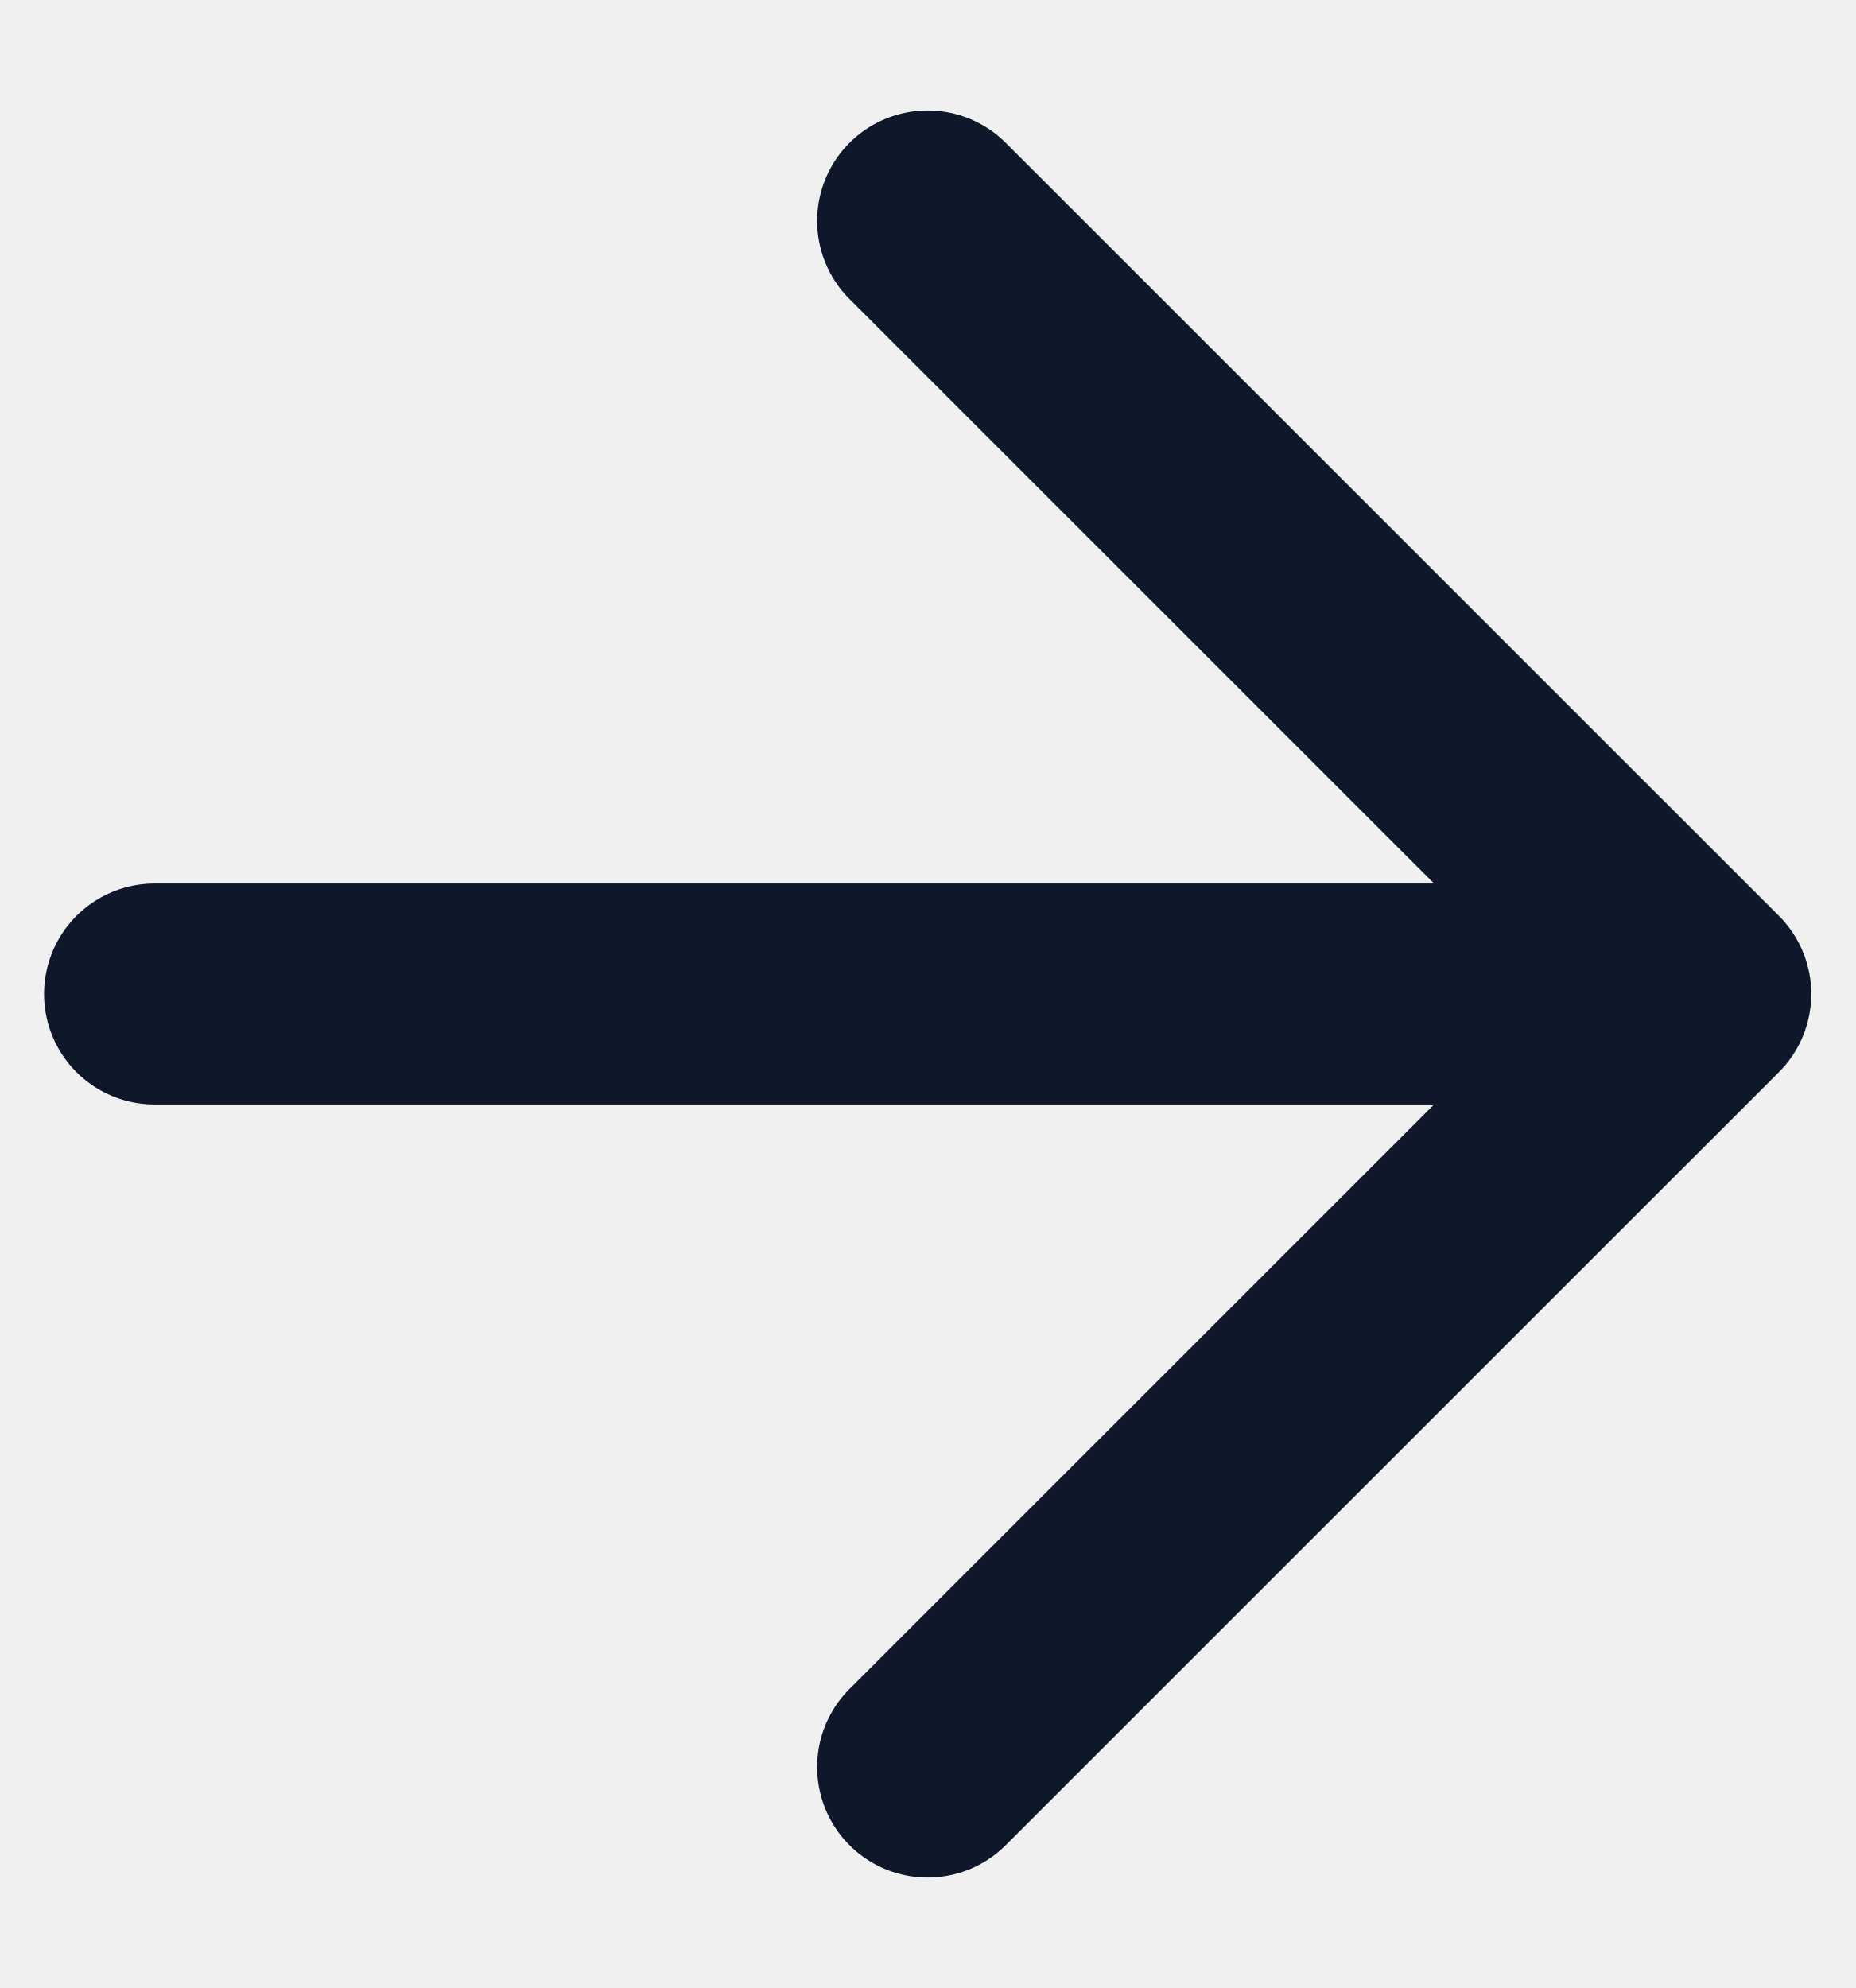
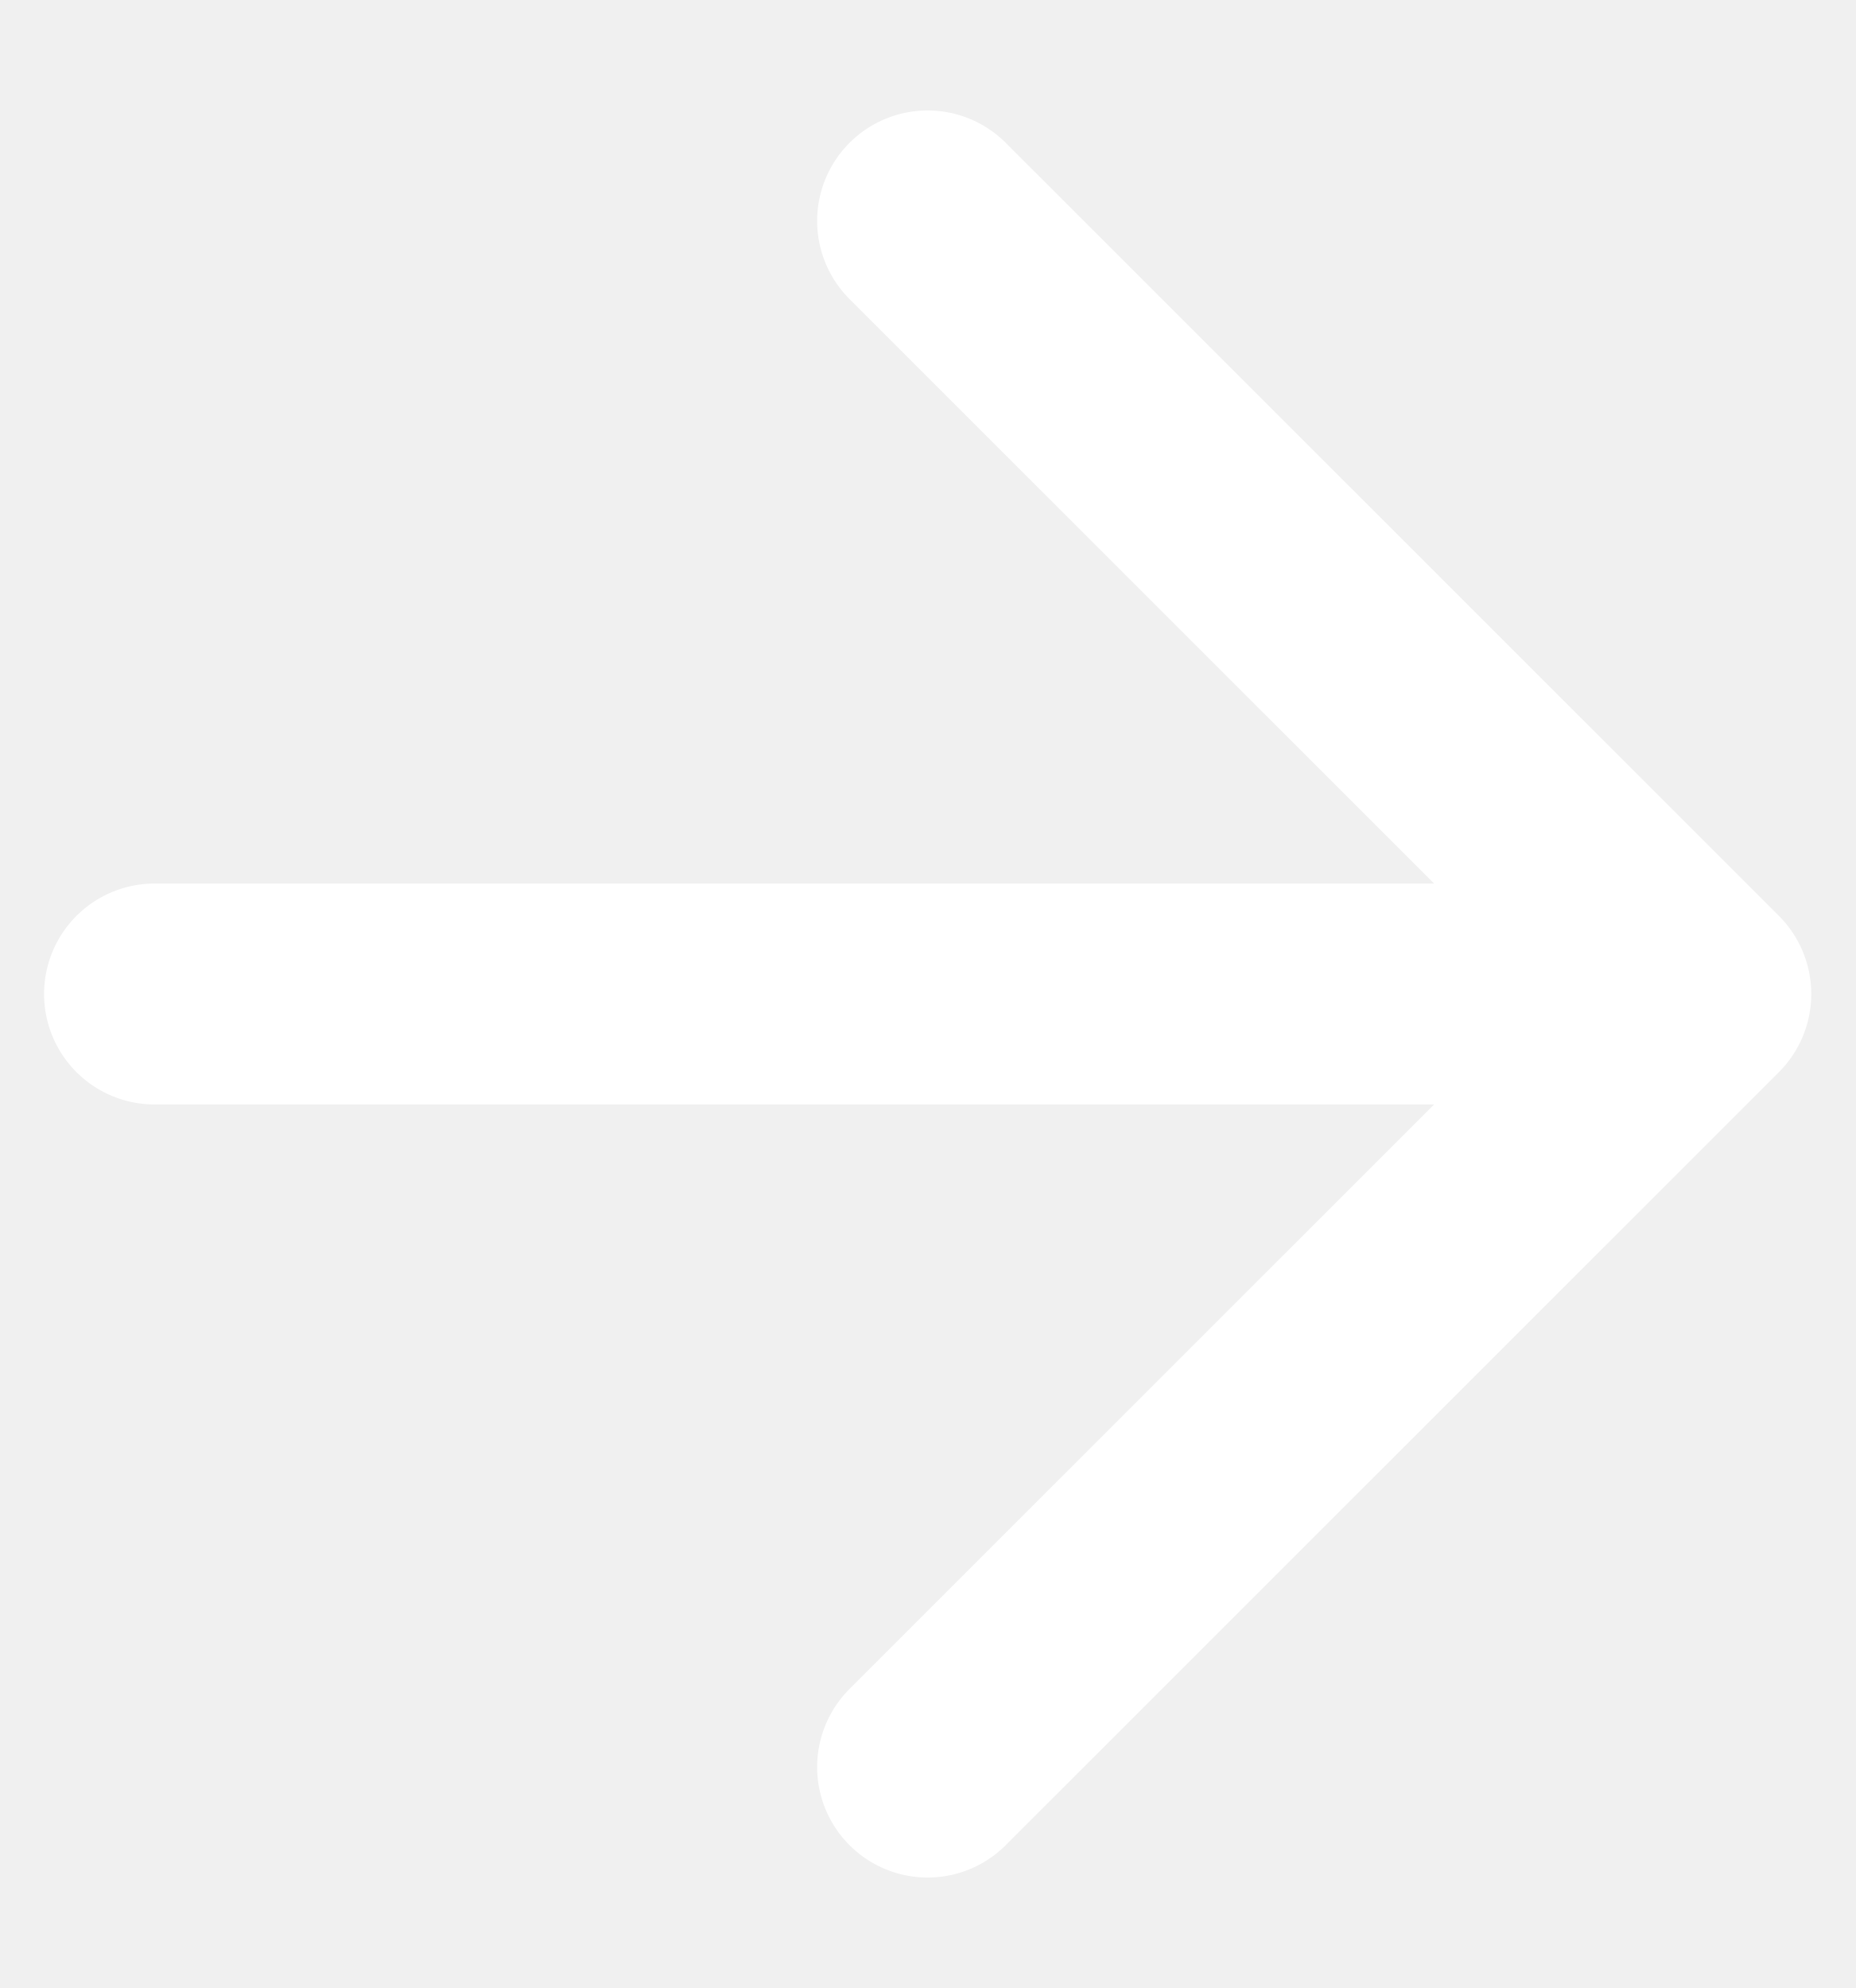
<svg xmlns="http://www.w3.org/2000/svg" width="14" height="15" viewBox="0 0 14 15" fill="none">
-   <path d="M1.166 7.5H12.833M12.833 7.5L6.999 1.667M12.833 7.5L6.999 13.333" stroke="#0f172a" stroke-width="1.667" stroke-linecap="round" stroke-linejoin="round" />
+   <path d="M1.166 7.5H12.833M12.833 7.5L6.999 1.667M12.833 7.5L6.999 13.333" stroke="#fff" stroke-width="1.667" stroke-linecap="round" stroke-linejoin="round" />
</svg>
